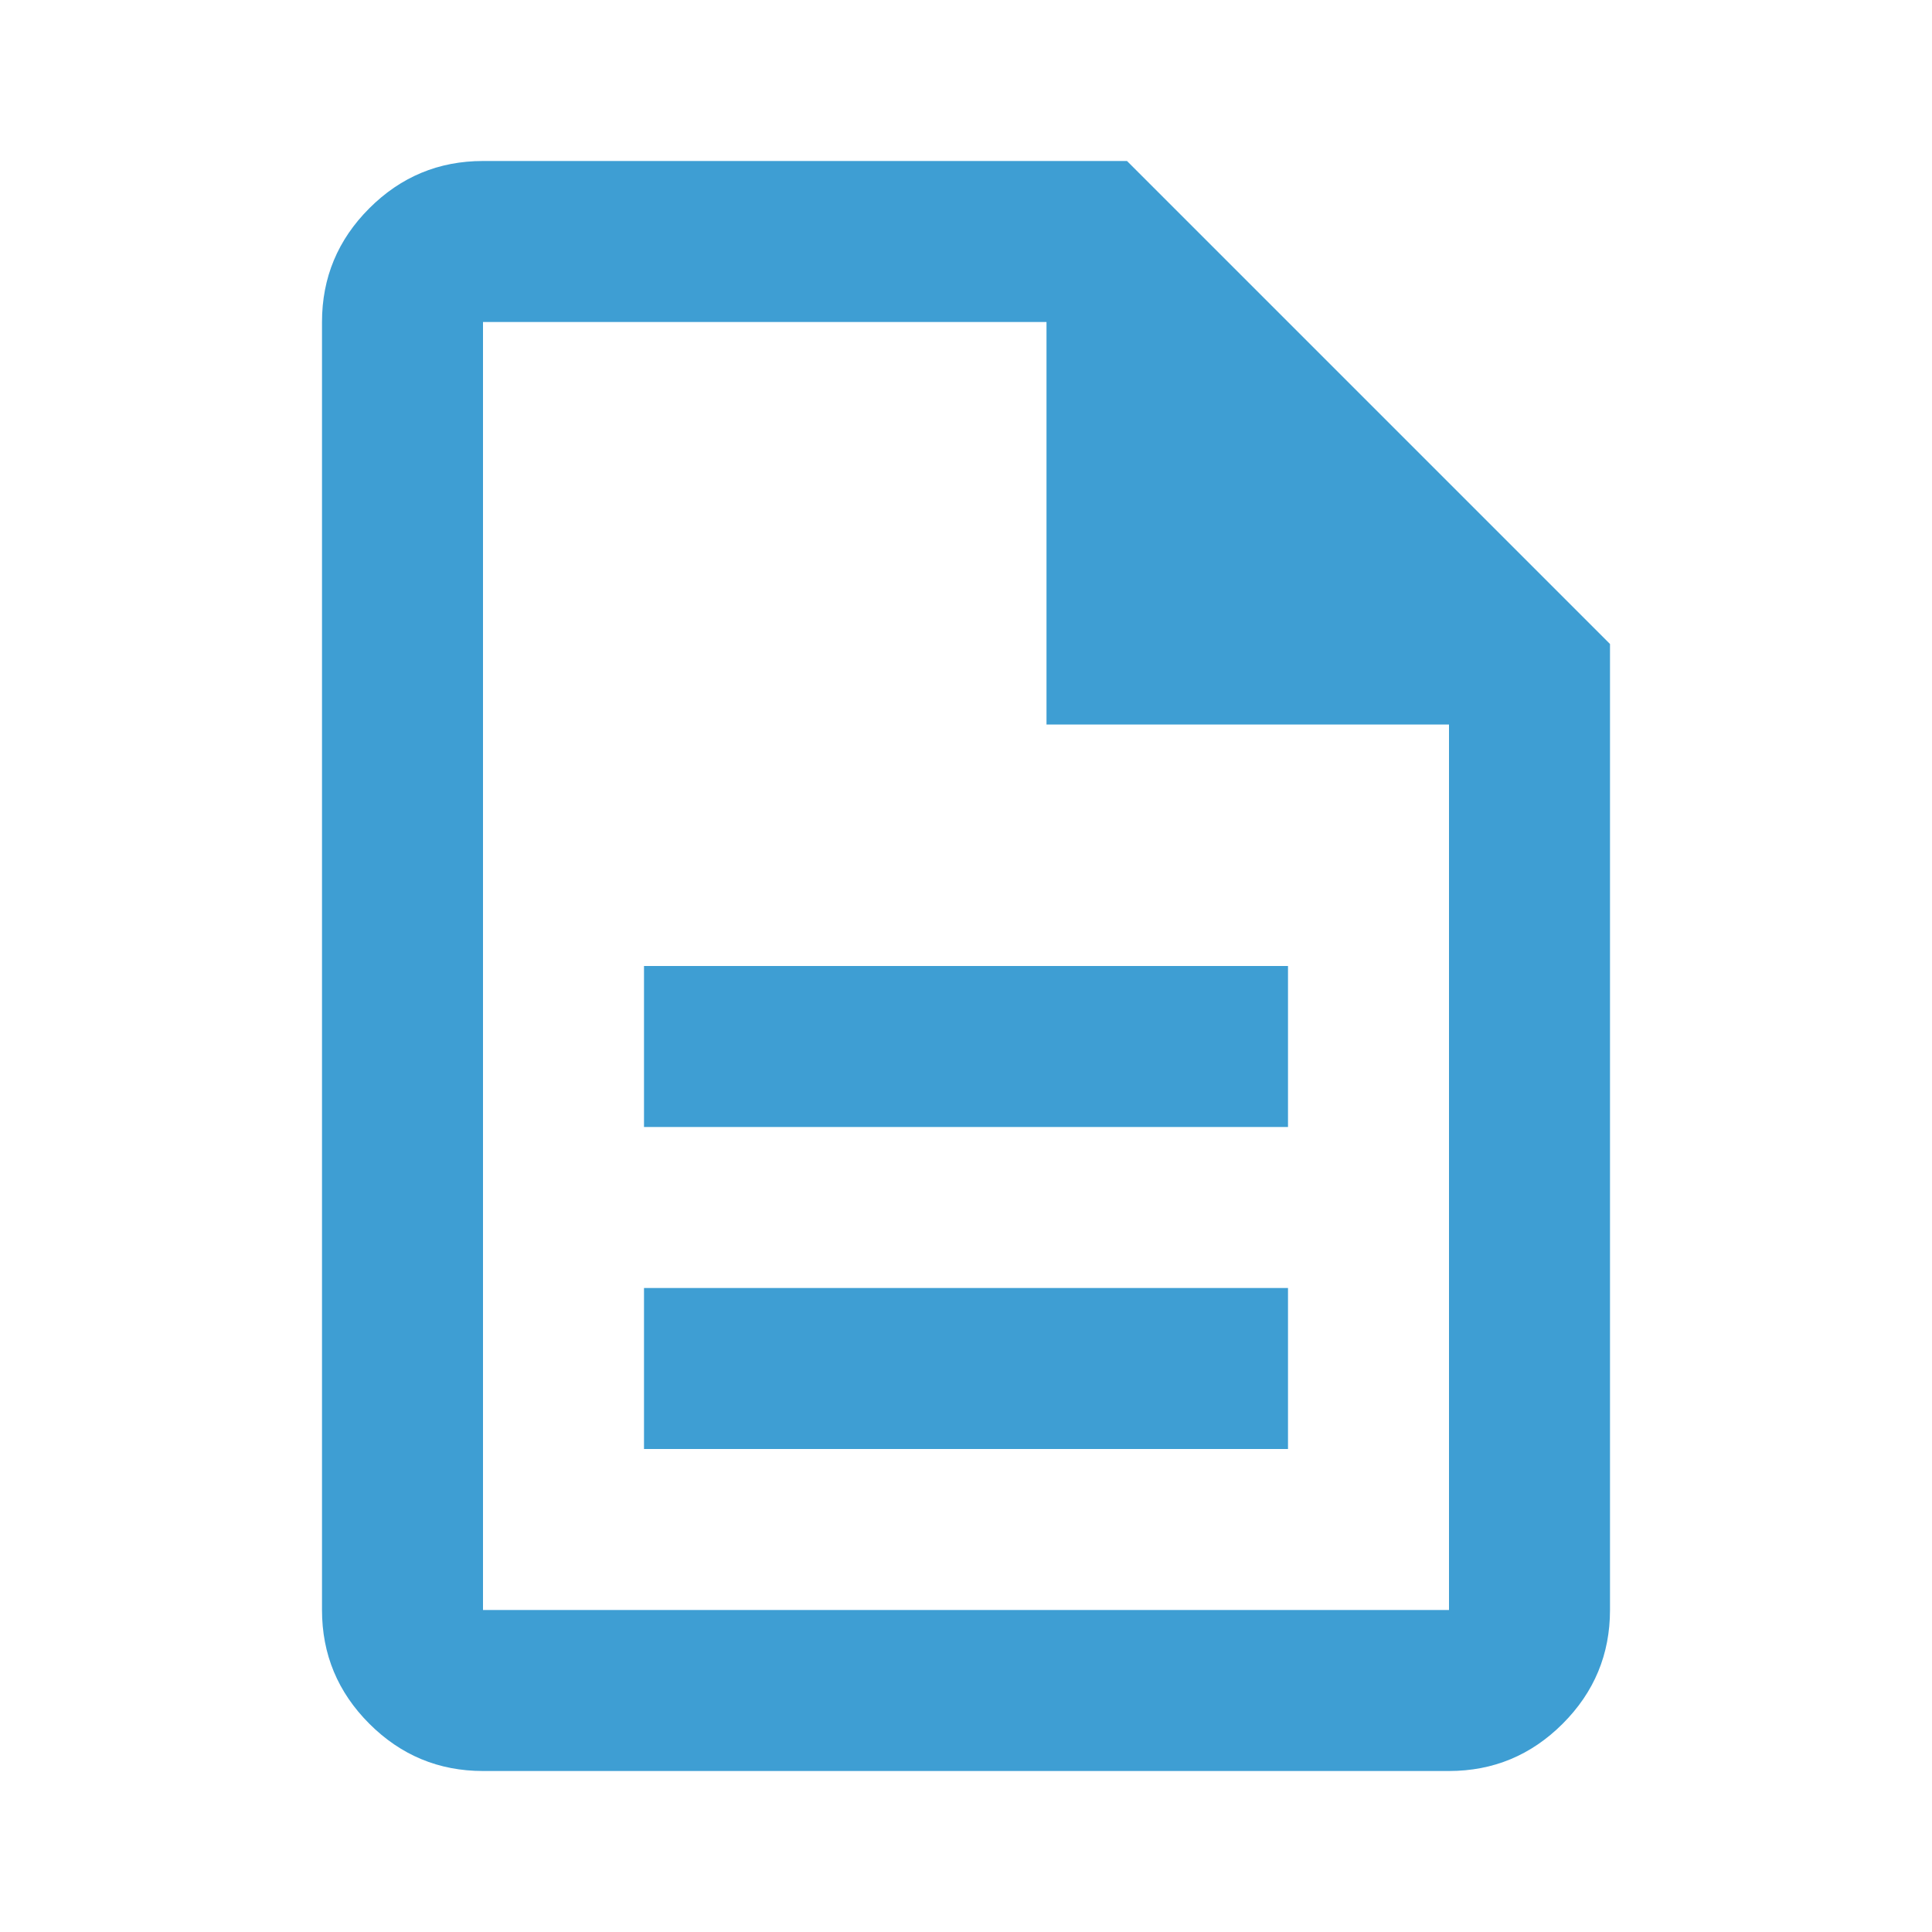
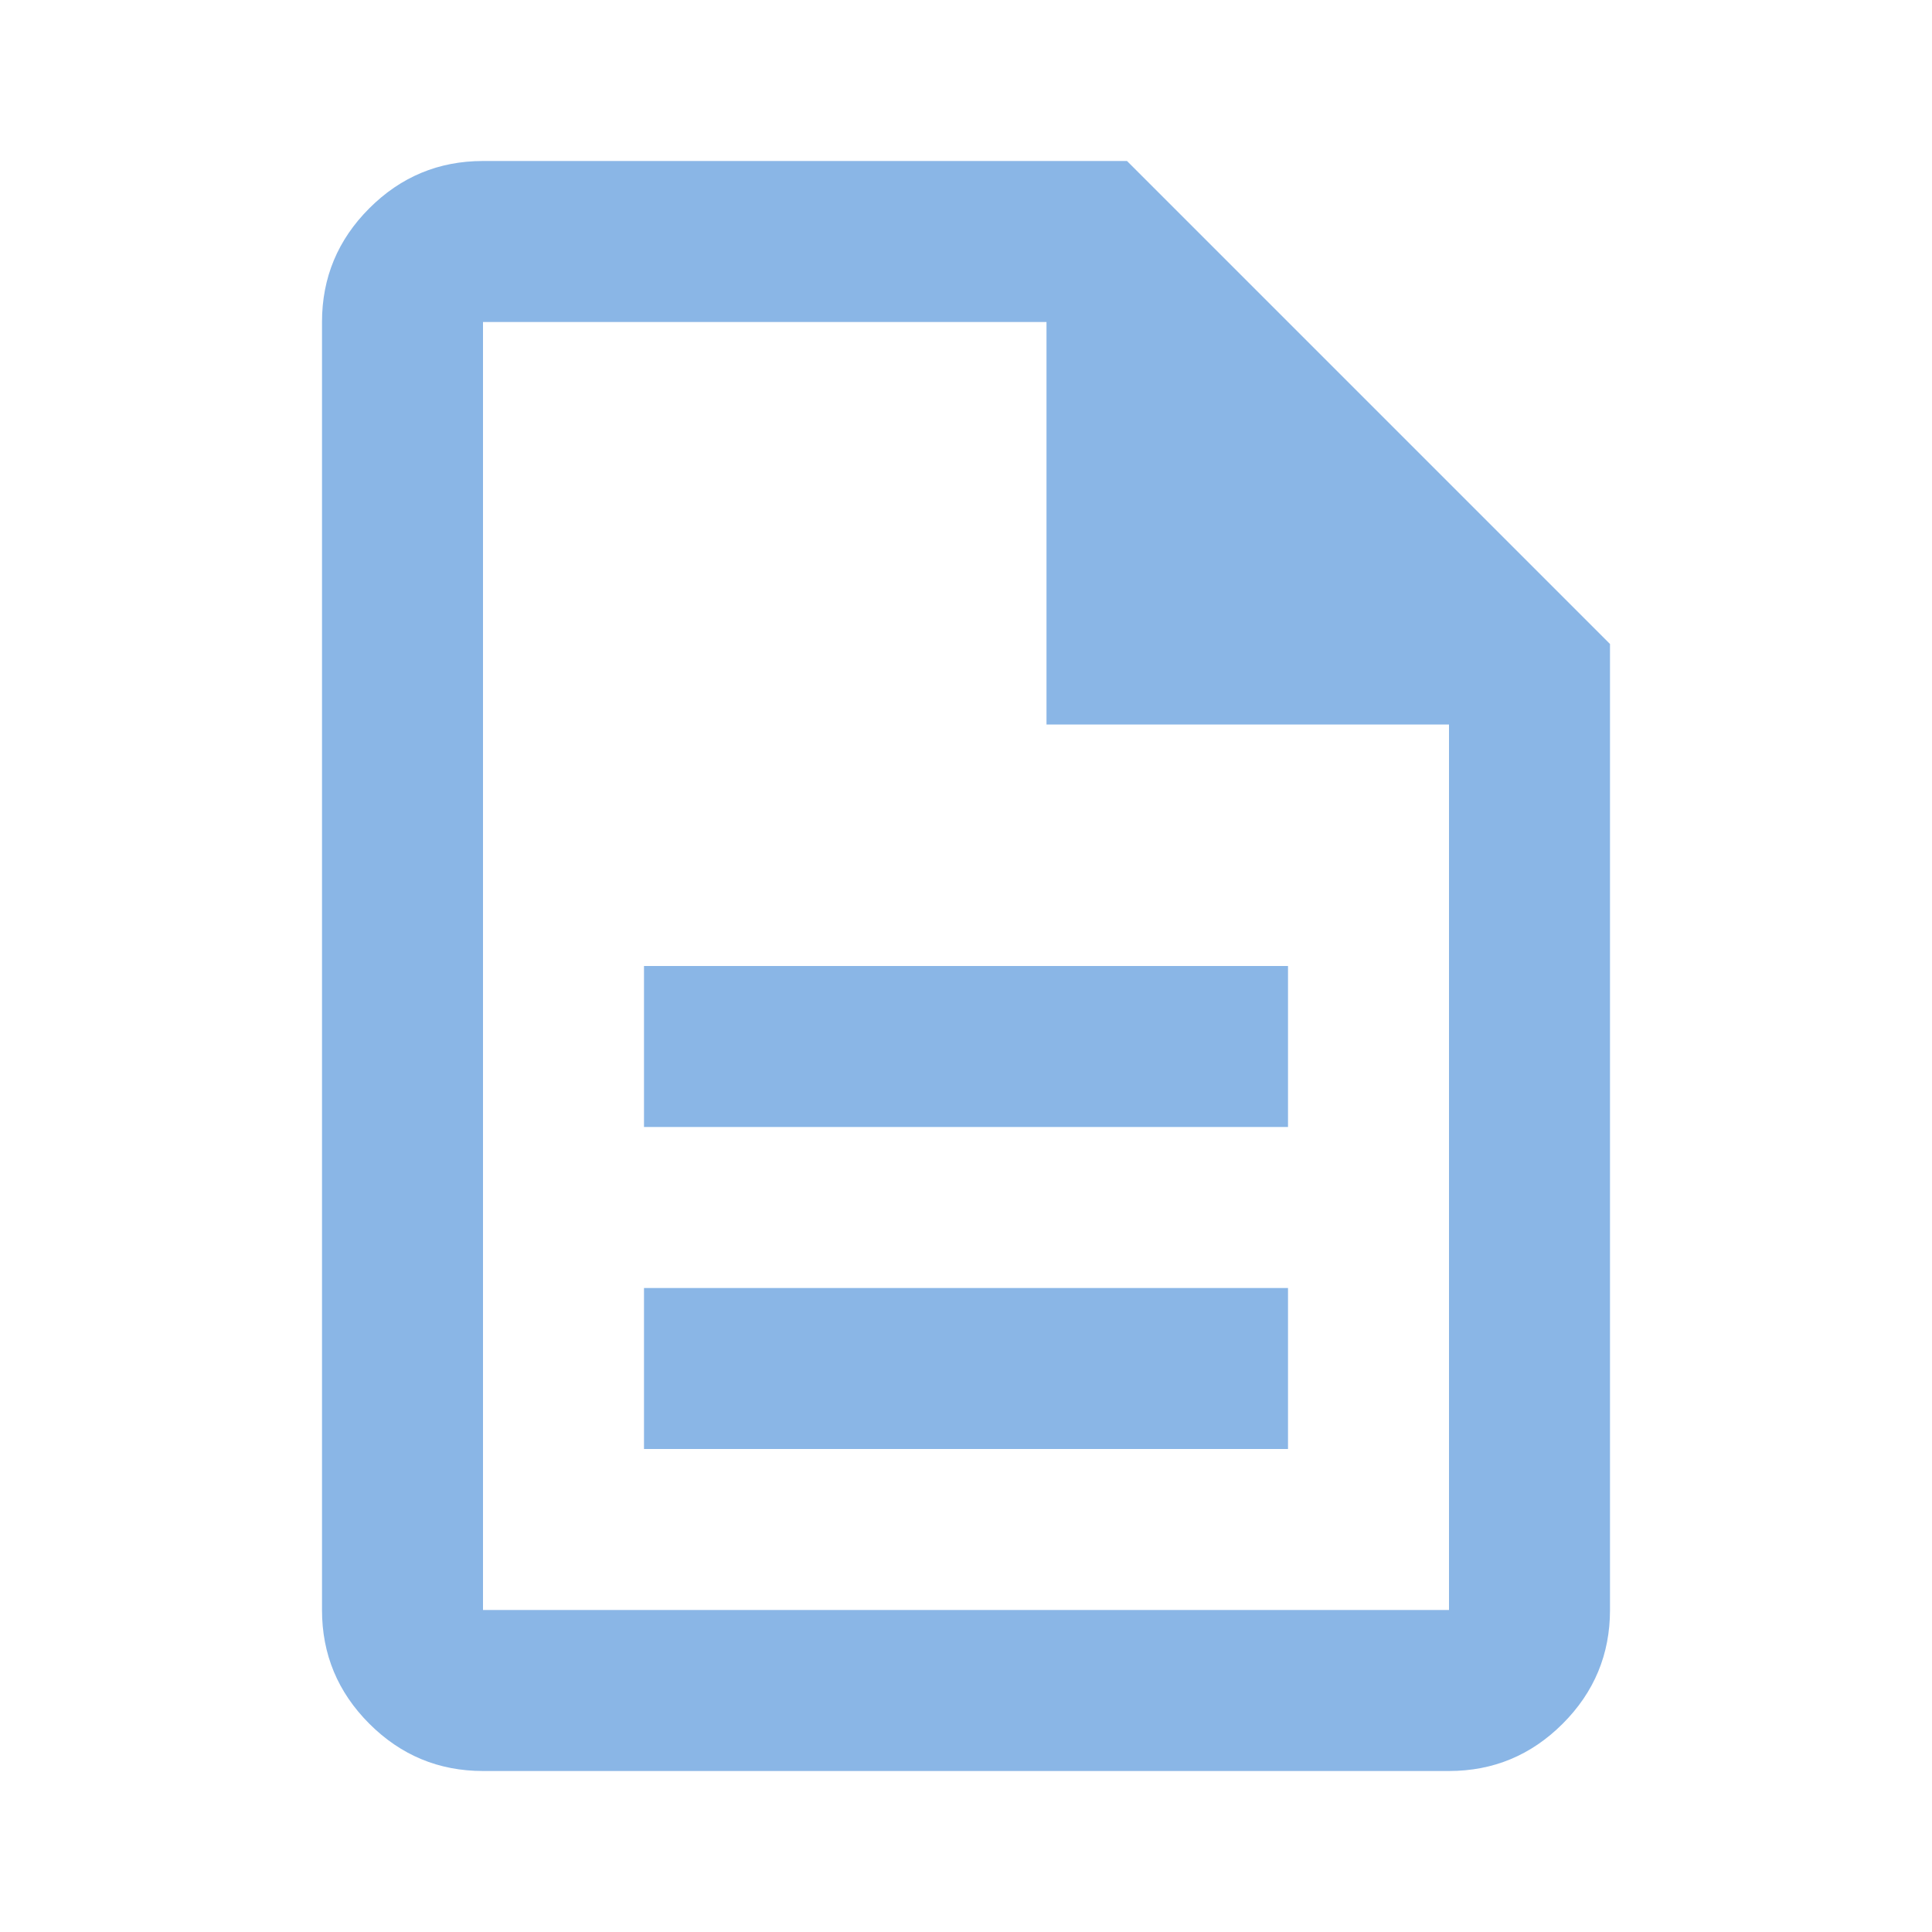
- <svg xmlns="http://www.w3.org/2000/svg" height="24px" viewBox="0 -960 960 960" width="24px" fill="#3e9ed3">
+ <svg xmlns="http://www.w3.org/2000/svg" height="24px" viewBox="0 -960 960 960" width="24px" fill="#8ab6e6">
  <path d="M320-240h320v-80H320v80Zm0-160h320v-80H320v80ZM240-80q-33 0-56.5-23.5T160-160v-640q0-33 23.5-56.5T240-880h320l240 240v480q0 33-23.5 56.5T720-80H240Zm280-520v-200H240v640h480v-440H520ZM240-800v200-200 640-640Z" />
</svg>
